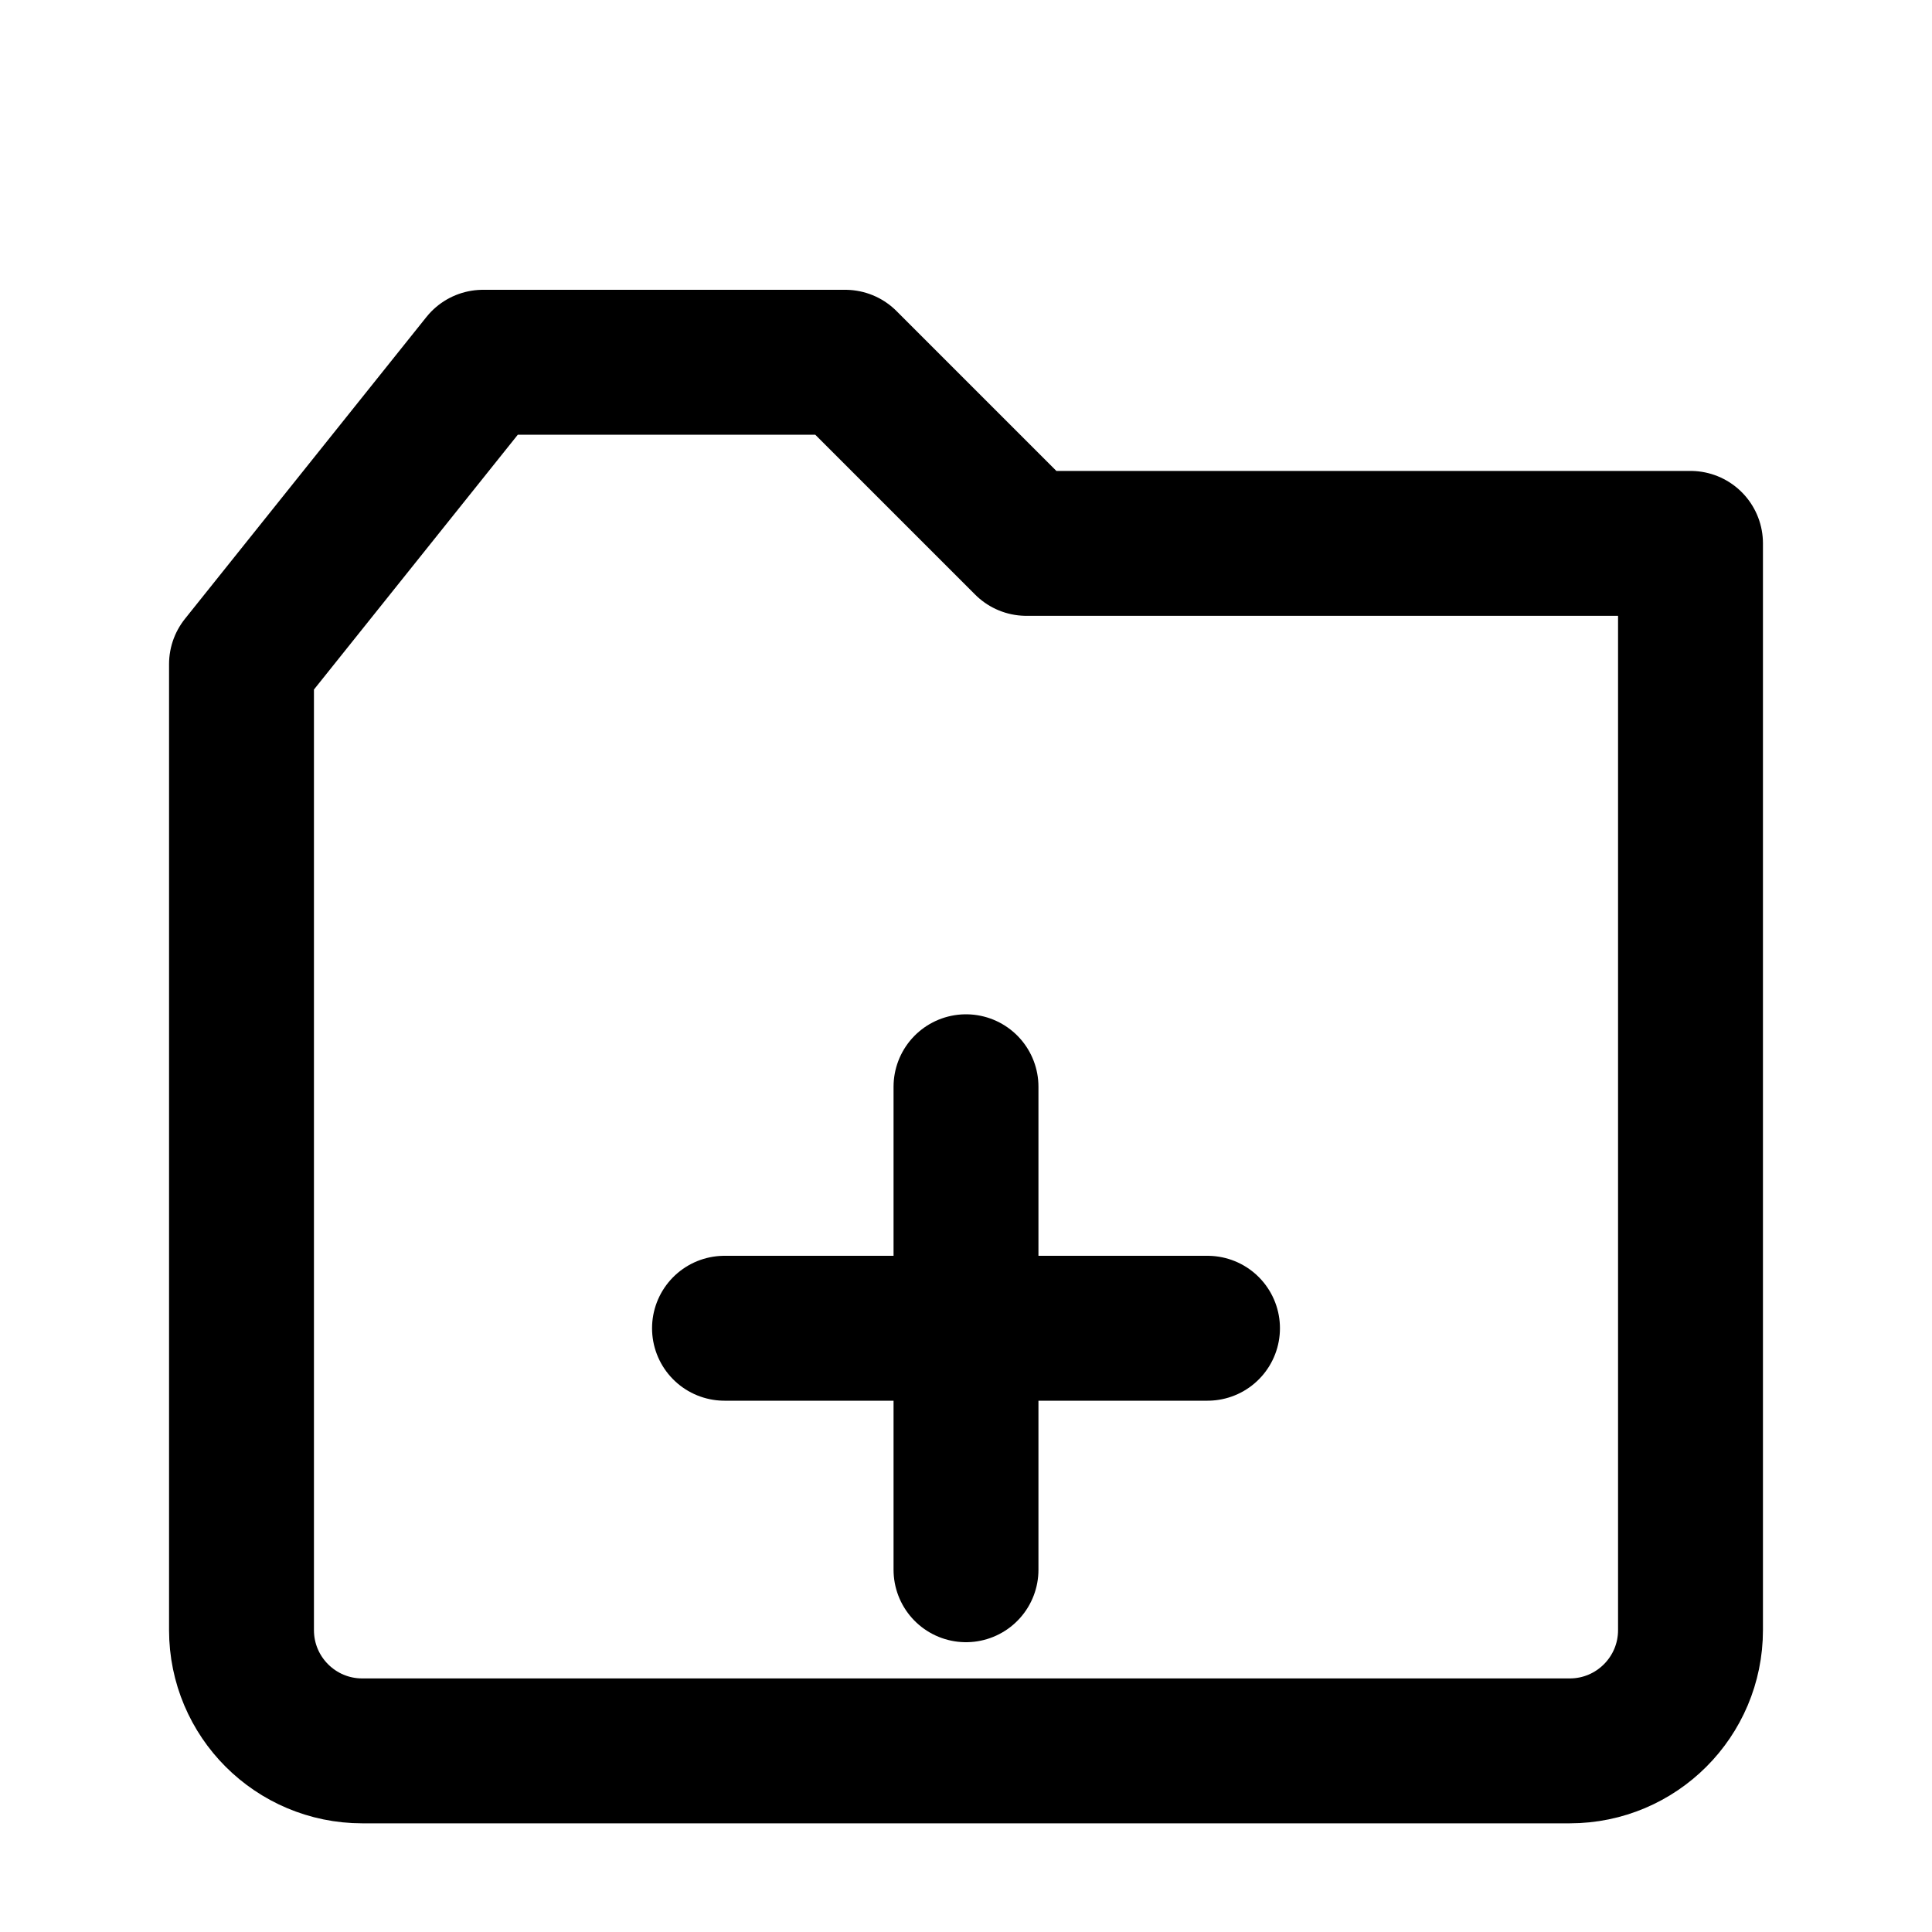
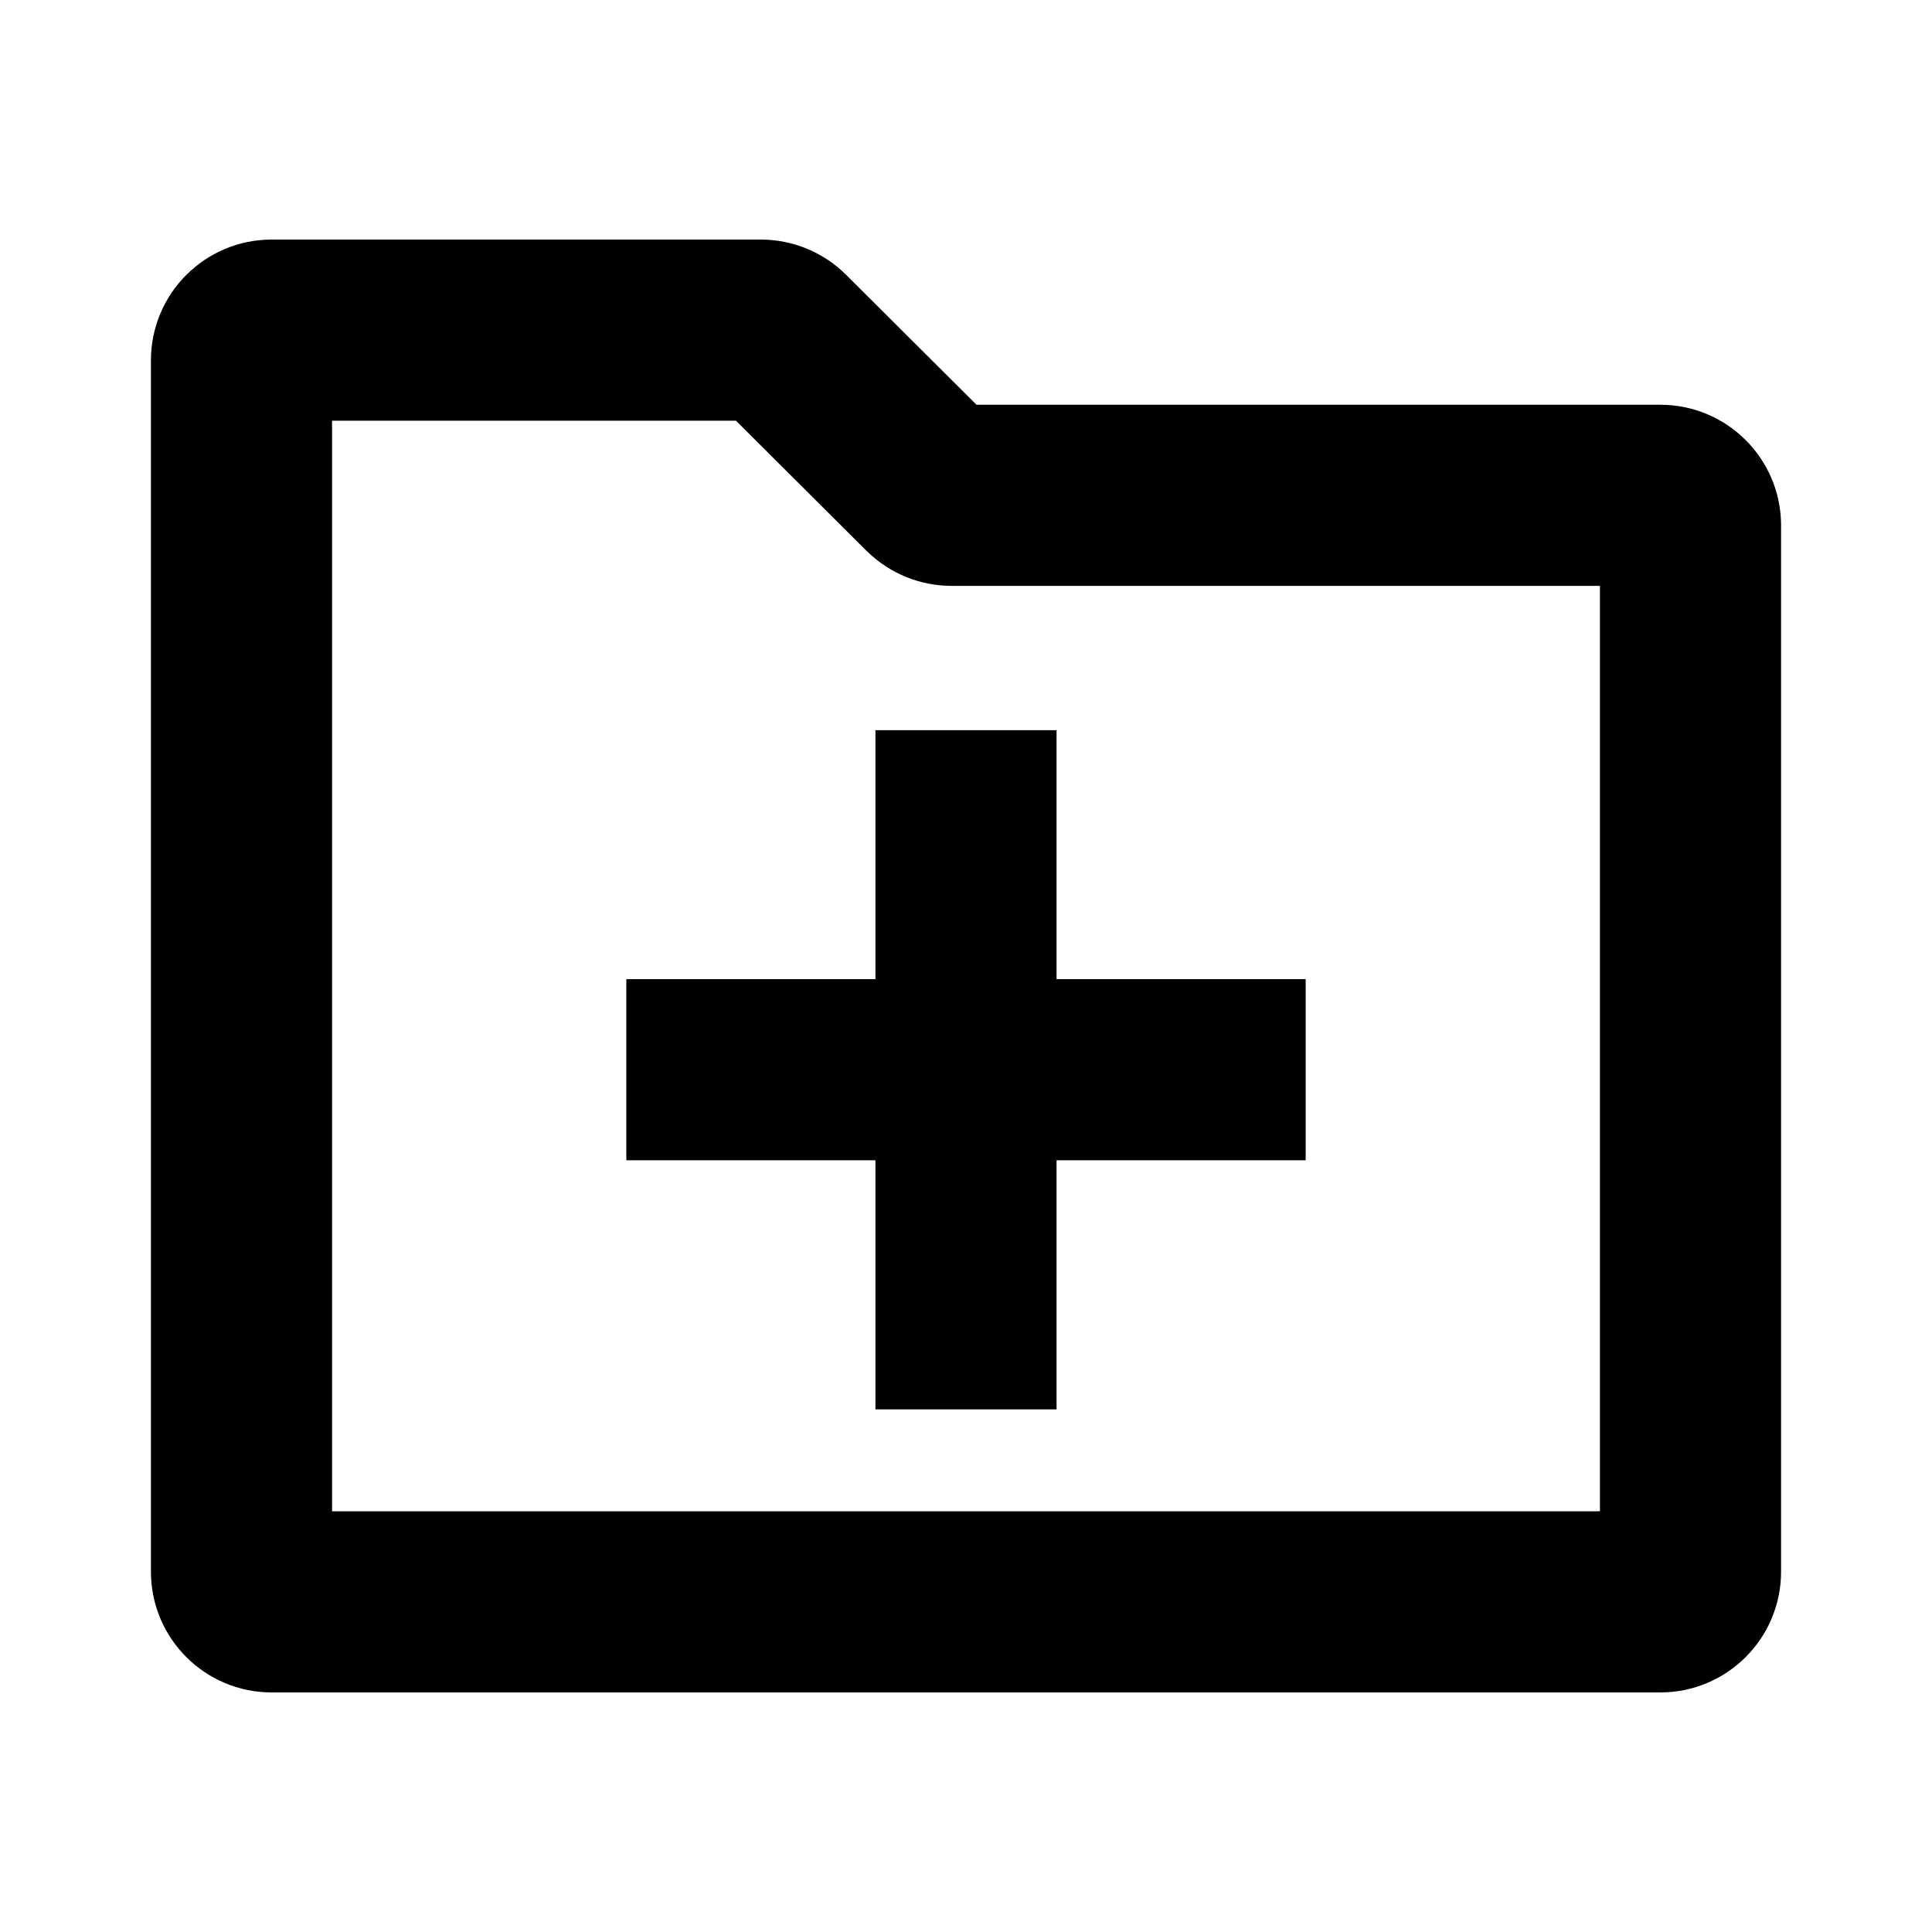
- <svg xmlns="http://www.w3.org/2000/svg" viewBox="0 0 16 16" fill="none">
-   <path d="M2 5.5l2-2.5h3l1.5 1.5H14v9a1 1 0 01-1 1H3a1 1 0 01-1-1V5.5z" stroke="currentColor" stroke-width="1.2" stroke-linejoin="round" />
-   <path d="M8 9v4m-2-2h4" stroke="currentColor" stroke-width="1.2" stroke-linecap="round" />
+ <svg xmlns="http://www.w3.org/2000/svg" viewBox="0 0 1024 1024" fill="none">
+   <path d="M403.264 126.976a64 64 0 0 1 45.184 18.688l69.12 68.864h362.432a64 64 0 0 1 64 62.976v555.52a64 64 0 0 1-64 64H144a64 64 0 0 1-64-64V190.976a64 64 0 0 1 64-64z m-13.184 96H176v578.048h672V310.528H504.384a64 64 0 0 1-44.672-18.176l-0.512-0.448-69.12-68.928zM560 387.008v131.968h132.032v96H560v132.032h-96V614.976H331.968v-96H464V387.008h96z" fill="currentColor" />
</svg>
